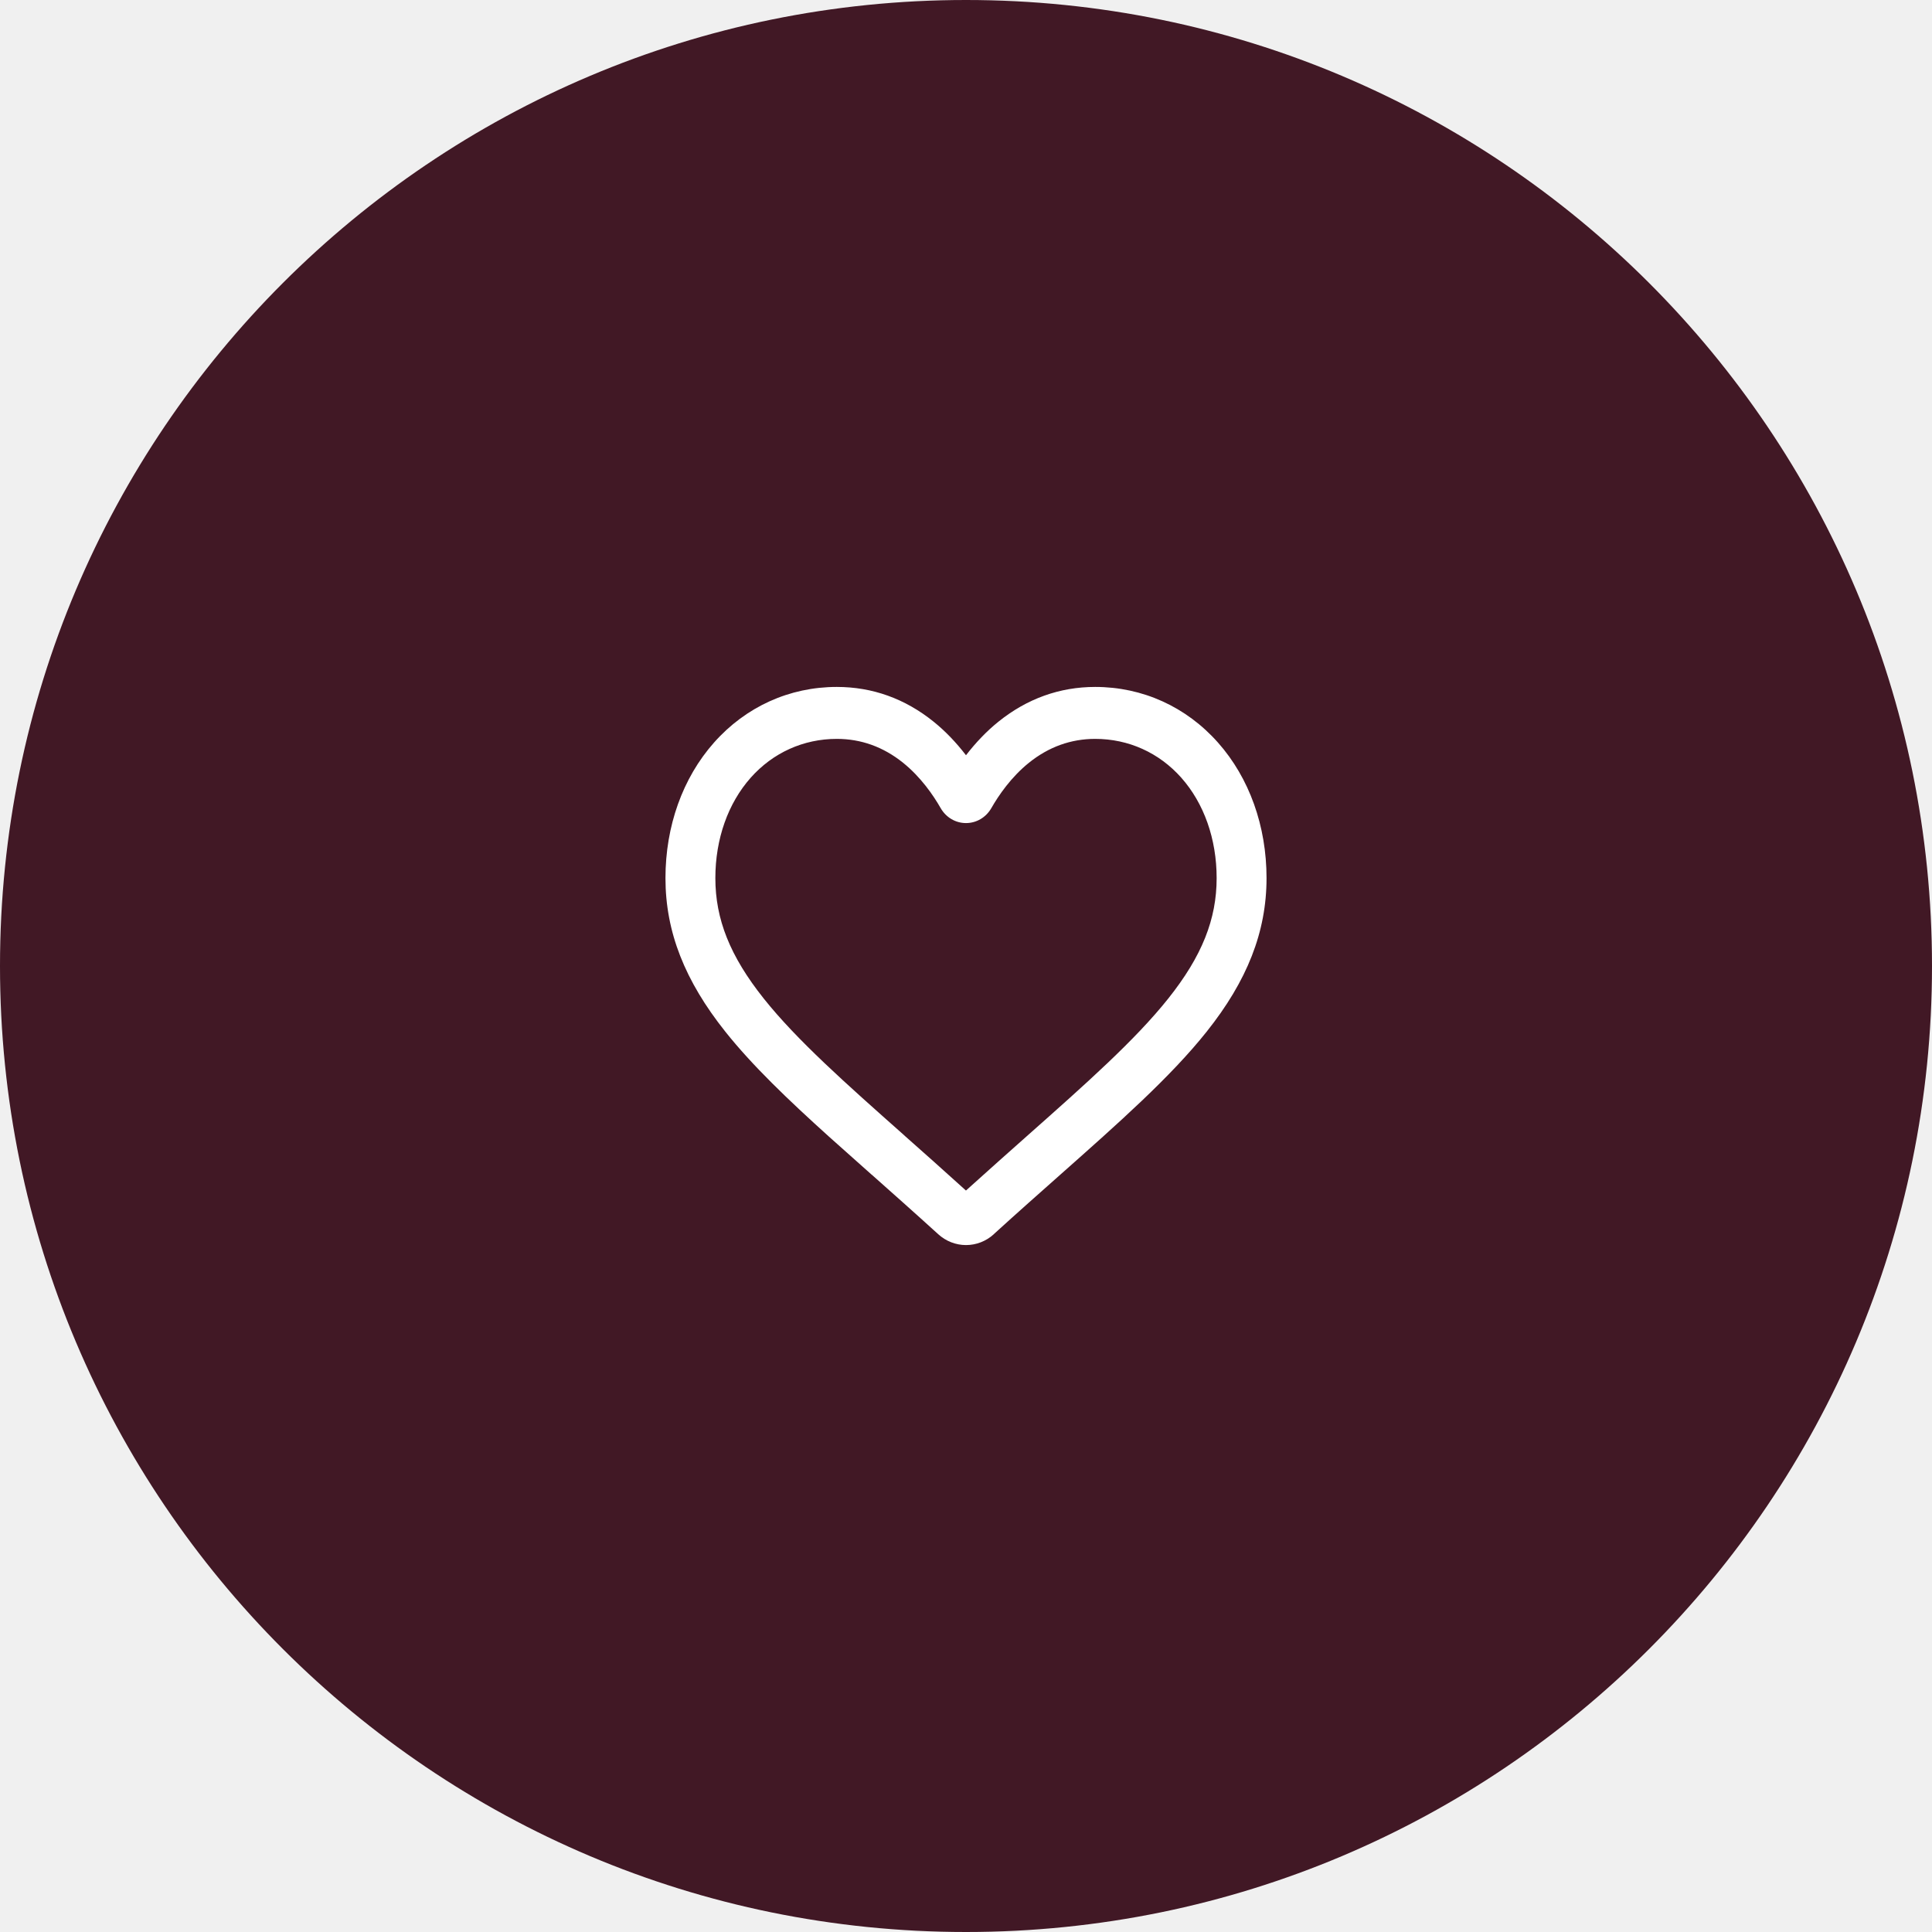
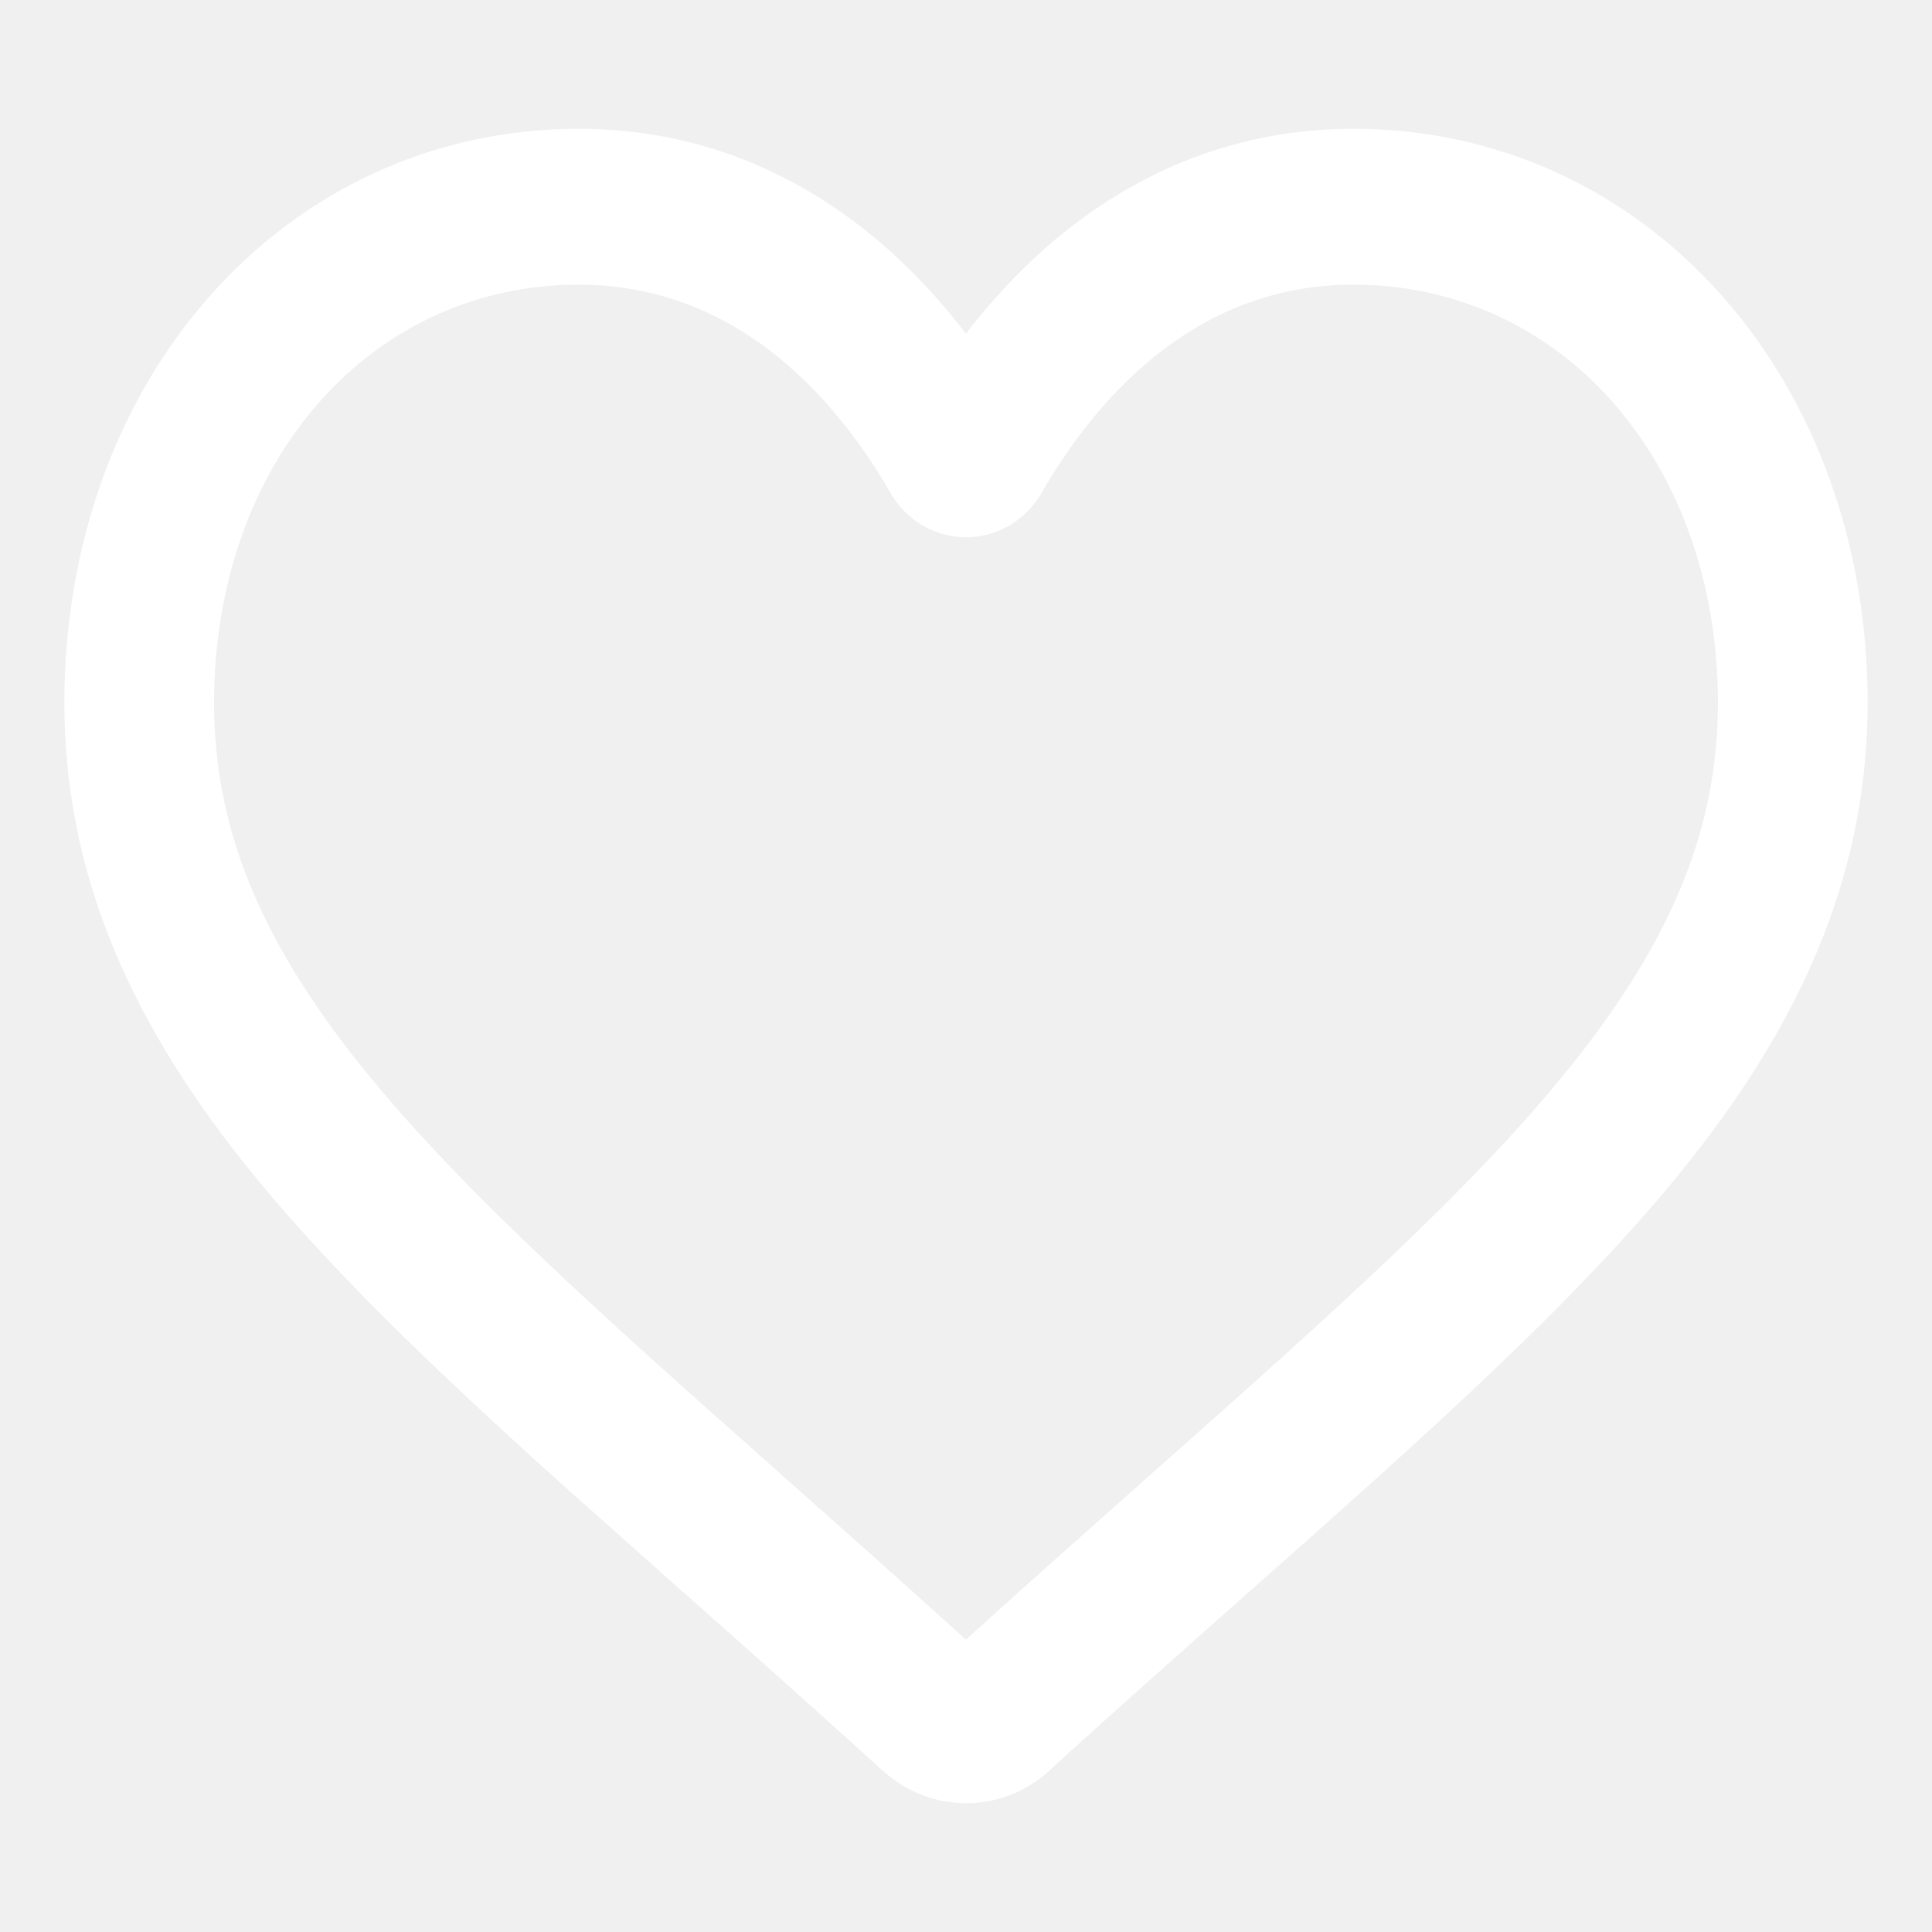
- <svg xmlns="http://www.w3.org/2000/svg" width="45" height="45" viewBox="0 0 45 45" fill="none">
-   <rect width="45" height="45" rx="22.5" fill="#411825" />
-   <path d="M25.509 16C26.612 16 27.629 16.461 28.37 17.297C29.101 18.122 29.5 19.244 29.5 20.453C29.5 21.707 29.048 22.847 28.105 24.03C27.268 25.082 26.067 26.145 24.698 27.359C24.229 27.775 23.697 28.245 23.146 28.747L23.147 28.748C22.968 28.911 22.738 29 22.5 29C22.262 29 22.032 28.91 21.853 28.747C21.303 28.247 20.773 27.777 20.305 27.361L20.303 27.361L20.302 27.36L19.309 26.475C18.355 25.614 17.523 24.819 16.895 24.03C15.952 22.846 15.5 21.707 15.5 20.453C15.5 19.244 15.899 18.122 16.63 17.297C17.371 16.461 18.388 16 19.491 16C20.32 16 21.08 16.273 21.745 16.809C22.021 17.031 22.271 17.294 22.5 17.591C22.729 17.294 22.98 17.031 23.256 16.809C23.921 16.274 24.681 16 25.509 16ZM25.509 17.21C24.944 17.21 24.426 17.396 23.966 17.766C23.553 18.098 23.262 18.522 23.09 18.823C22.965 19.04 22.743 19.171 22.5 19.171C22.257 19.171 22.035 19.04 21.91 18.823C21.738 18.522 21.447 18.098 21.034 17.766C20.574 17.396 20.056 17.21 19.491 17.21C18.714 17.21 18.002 17.532 17.484 18.116C16.958 18.71 16.662 19.538 16.662 20.453C16.662 21.406 17 22.268 17.79 23.259C18.558 24.224 19.706 25.242 21.055 26.438L21.058 26.442C21.495 26.829 21.986 27.265 22.499 27.73C23.015 27.264 23.507 26.827 23.944 26.439C25.294 25.242 26.442 24.224 27.21 23.259C28 22.268 28.338 21.406 28.338 20.453C28.338 19.538 28.042 18.71 27.516 18.116C26.998 17.532 26.286 17.21 25.509 17.21Z" fill="white" />
+ <svg xmlns="http://www.w3.org/2000/svg" width="15" height="15" viewBox="0 0 15 15" fill="none">
+   <path d="M10.509 1C11.612 1 12.629 1.461 13.37 2.297C14.101 3.122 14.5 4.244 14.5 5.453C14.5 6.707 14.048 7.847 13.105 9.03C12.268 10.082 11.068 11.145 9.698 12.359C9.229 12.775 8.697 13.245 8.146 13.747L8.147 13.748C7.968 13.911 7.738 14 7.5 14C7.262 14 7.032 13.91 6.853 13.747C6.303 13.247 5.773 12.777 5.305 12.361L5.303 12.361L5.302 12.36L4.309 11.475C3.355 10.614 2.523 9.819 1.895 9.03C0.952 7.847 0.5 6.707 0.5 5.453C0.5 4.244 0.899 3.122 1.63 2.297C2.371 1.461 3.388 1 4.491 1C5.32 1 6.08 1.273 6.745 1.809C7.021 2.031 7.271 2.294 7.5 2.591C7.729 2.294 7.98 2.031 8.255 1.809C8.921 1.274 9.681 1 10.509 1ZM10.509 2.21C9.944 2.21 9.426 2.396 8.966 2.766C8.553 3.098 8.262 3.522 8.089 3.823C7.965 4.04 7.743 4.171 7.5 4.171C7.257 4.171 7.035 4.04 6.911 3.823C6.738 3.522 6.447 3.098 6.034 2.766C5.574 2.396 5.056 2.21 4.491 2.21C3.714 2.21 3.002 2.532 2.484 3.116C1.958 3.71 1.662 4.538 1.662 5.453C1.662 6.406 2 7.268 2.79 8.259C3.558 9.224 4.706 10.242 6.055 11.438L6.058 11.442C6.495 11.829 6.986 12.265 7.499 12.73C8.015 12.264 8.507 11.827 8.944 11.439C10.294 10.242 11.442 9.224 12.21 8.259C13 7.268 13.338 6.406 13.338 5.453C13.338 4.538 13.042 3.71 12.516 3.116C11.998 2.532 11.286 2.21 10.509 2.21Z" fill="white" />
</svg>
